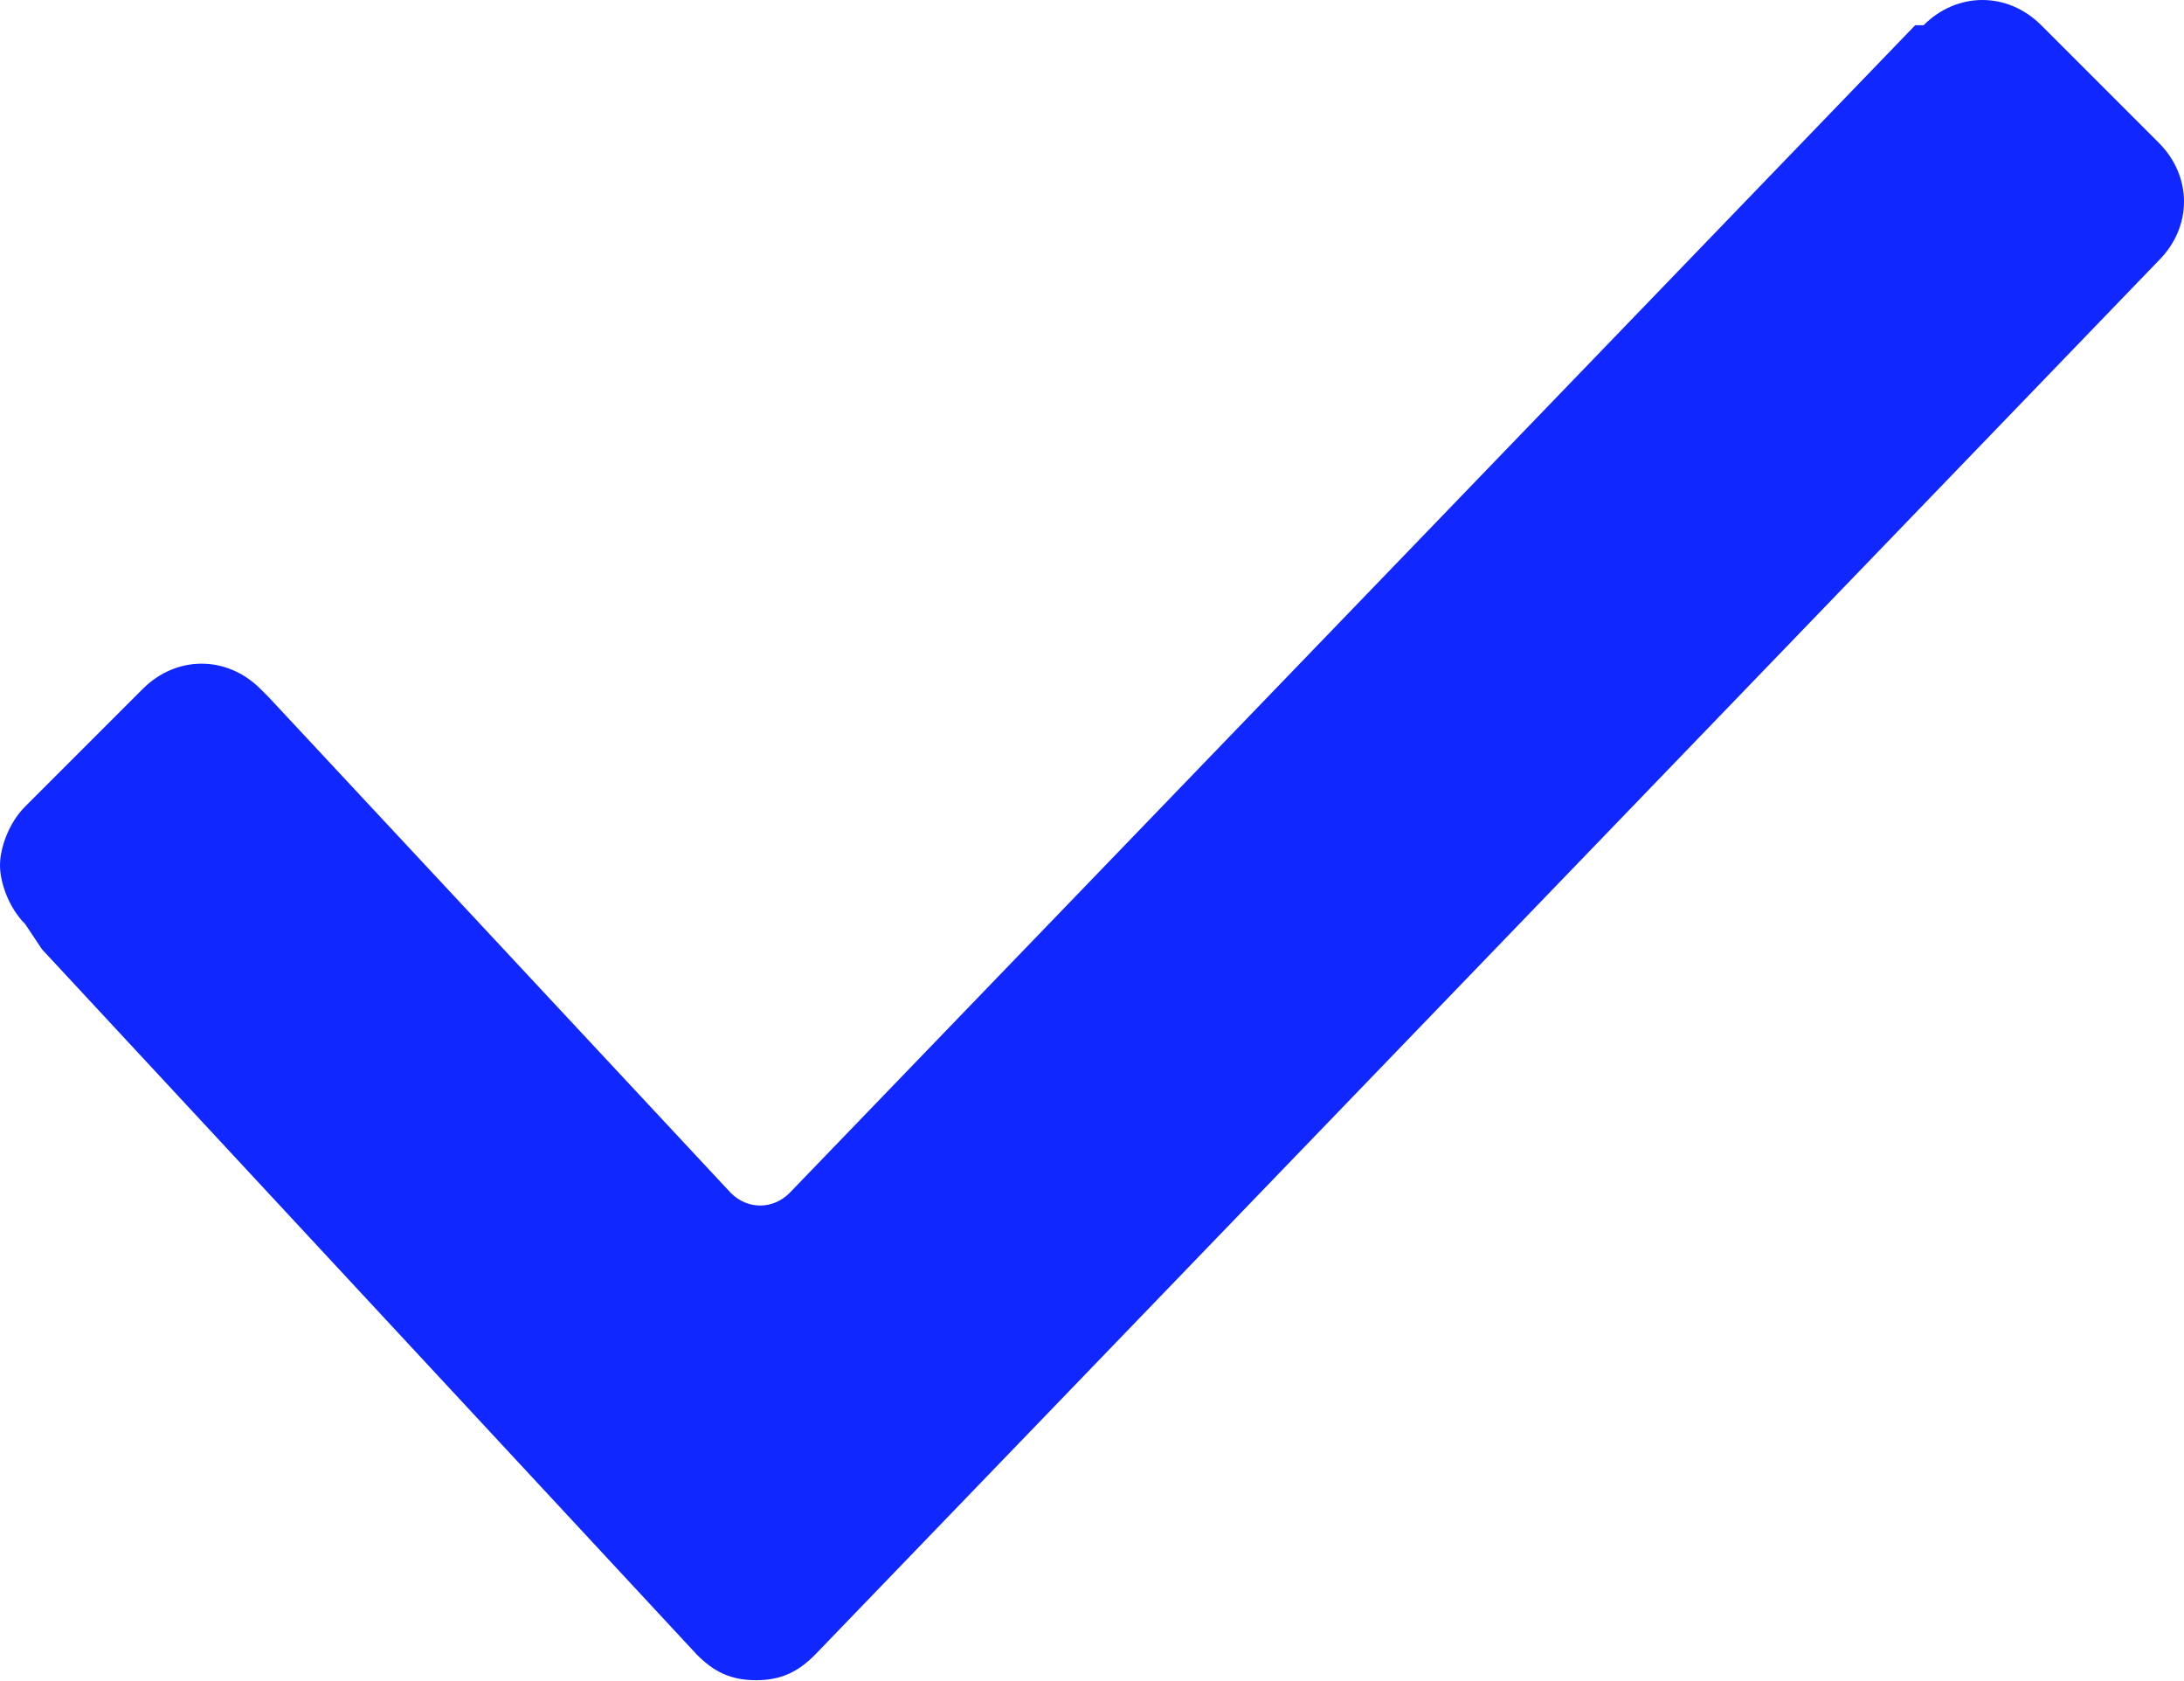
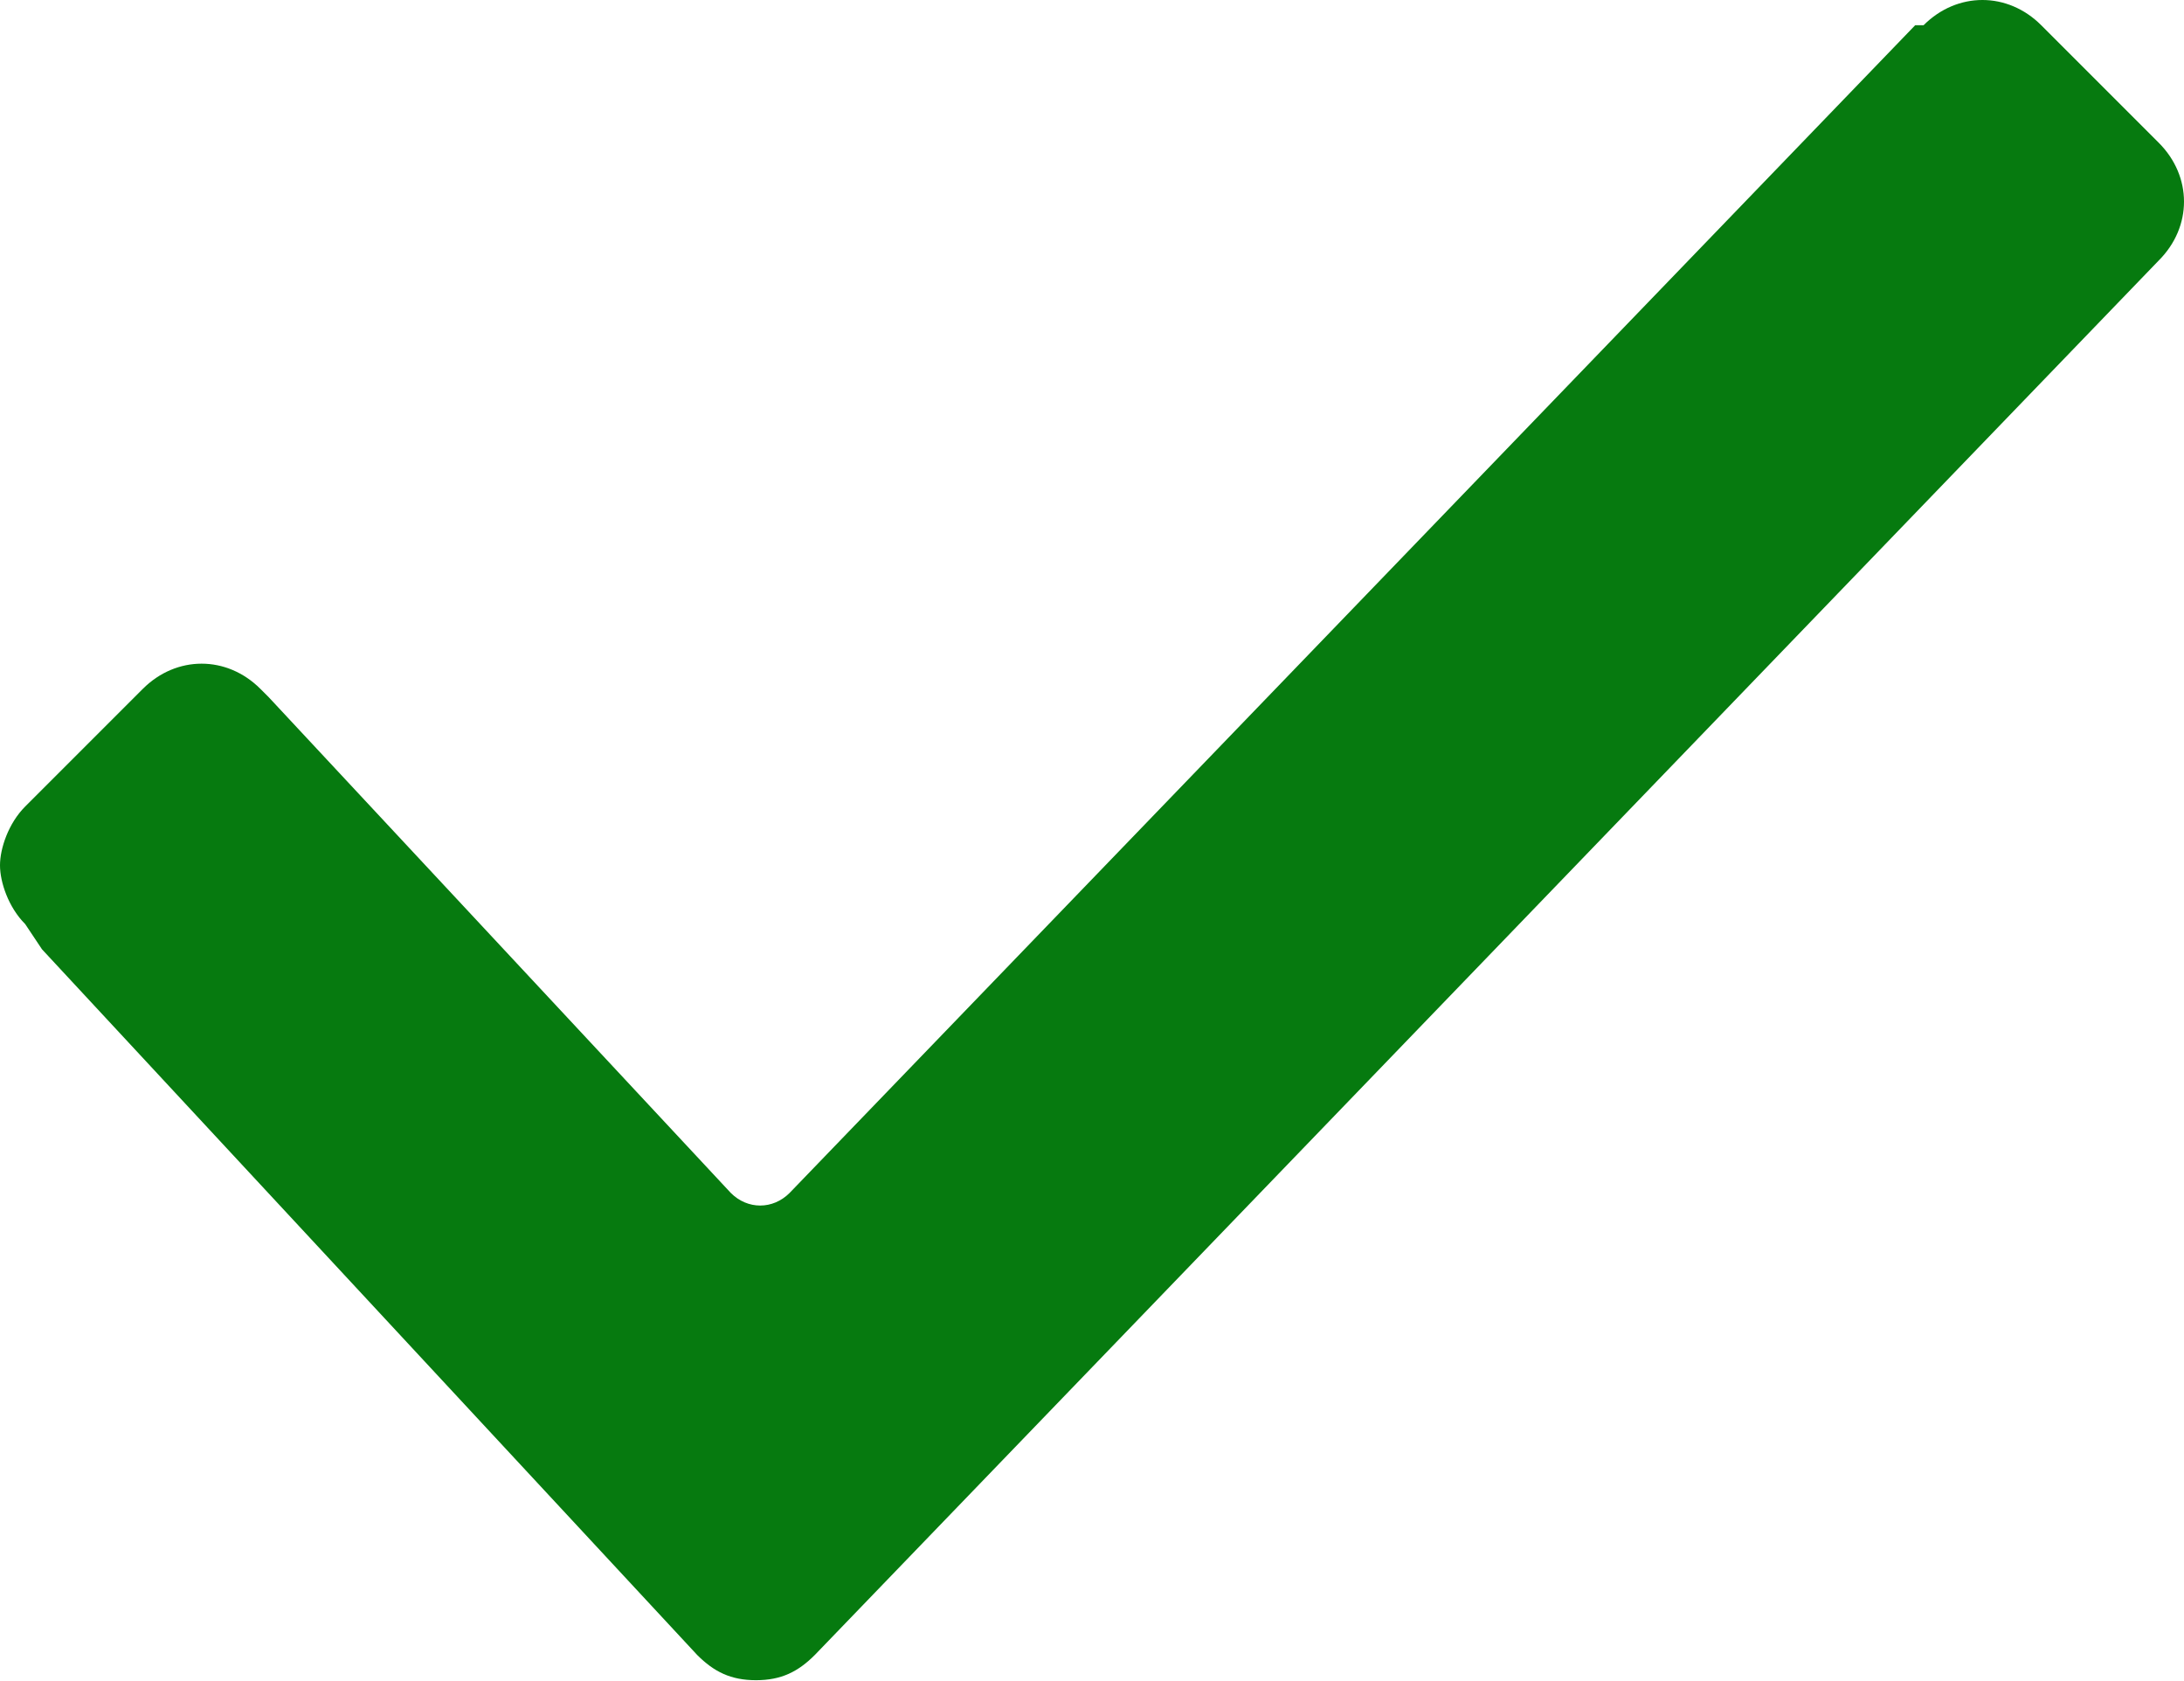
<svg xmlns="http://www.w3.org/2000/svg" fill="none" viewBox="0 0 26 20" id="checkmark">
-   <path d="M.3 11c-.2-.2-.3-.5-.3-.7 0-.2.1-.5.3-.7l1.4-1.4c.4-.4 1-.4 1.4 0l.1.1 5.5 5.9c.2.2.5.2.7 0L22.8.3h.1c.4-.4 1-.4 1.4 0l1.4 1.4c.4.4.4 1 0 1.4l-16 16.6c-.2.2-.4.3-.7.3-.3 0-.5-.1-.7-.3L.5 11.3.3 11z" fill="#1127FF" />
+   <path d="M.3 11c-.2-.2-.3-.5-.3-.7 0-.2.1-.5.3-.7l1.4-1.4c.4-.4 1-.4 1.4 0l.1.1 5.5 5.9c.2.2.5.2.7 0L22.8.3h.1c.4-.4 1-.4 1.4 0l1.4 1.4c.4.4.4 1 0 1.4l-16 16.6c-.2.2-.4.3-.7.3-.3 0-.5-.1-.7-.3L.5 11.3.3 11z" fill="#067a0f" />
</svg>
